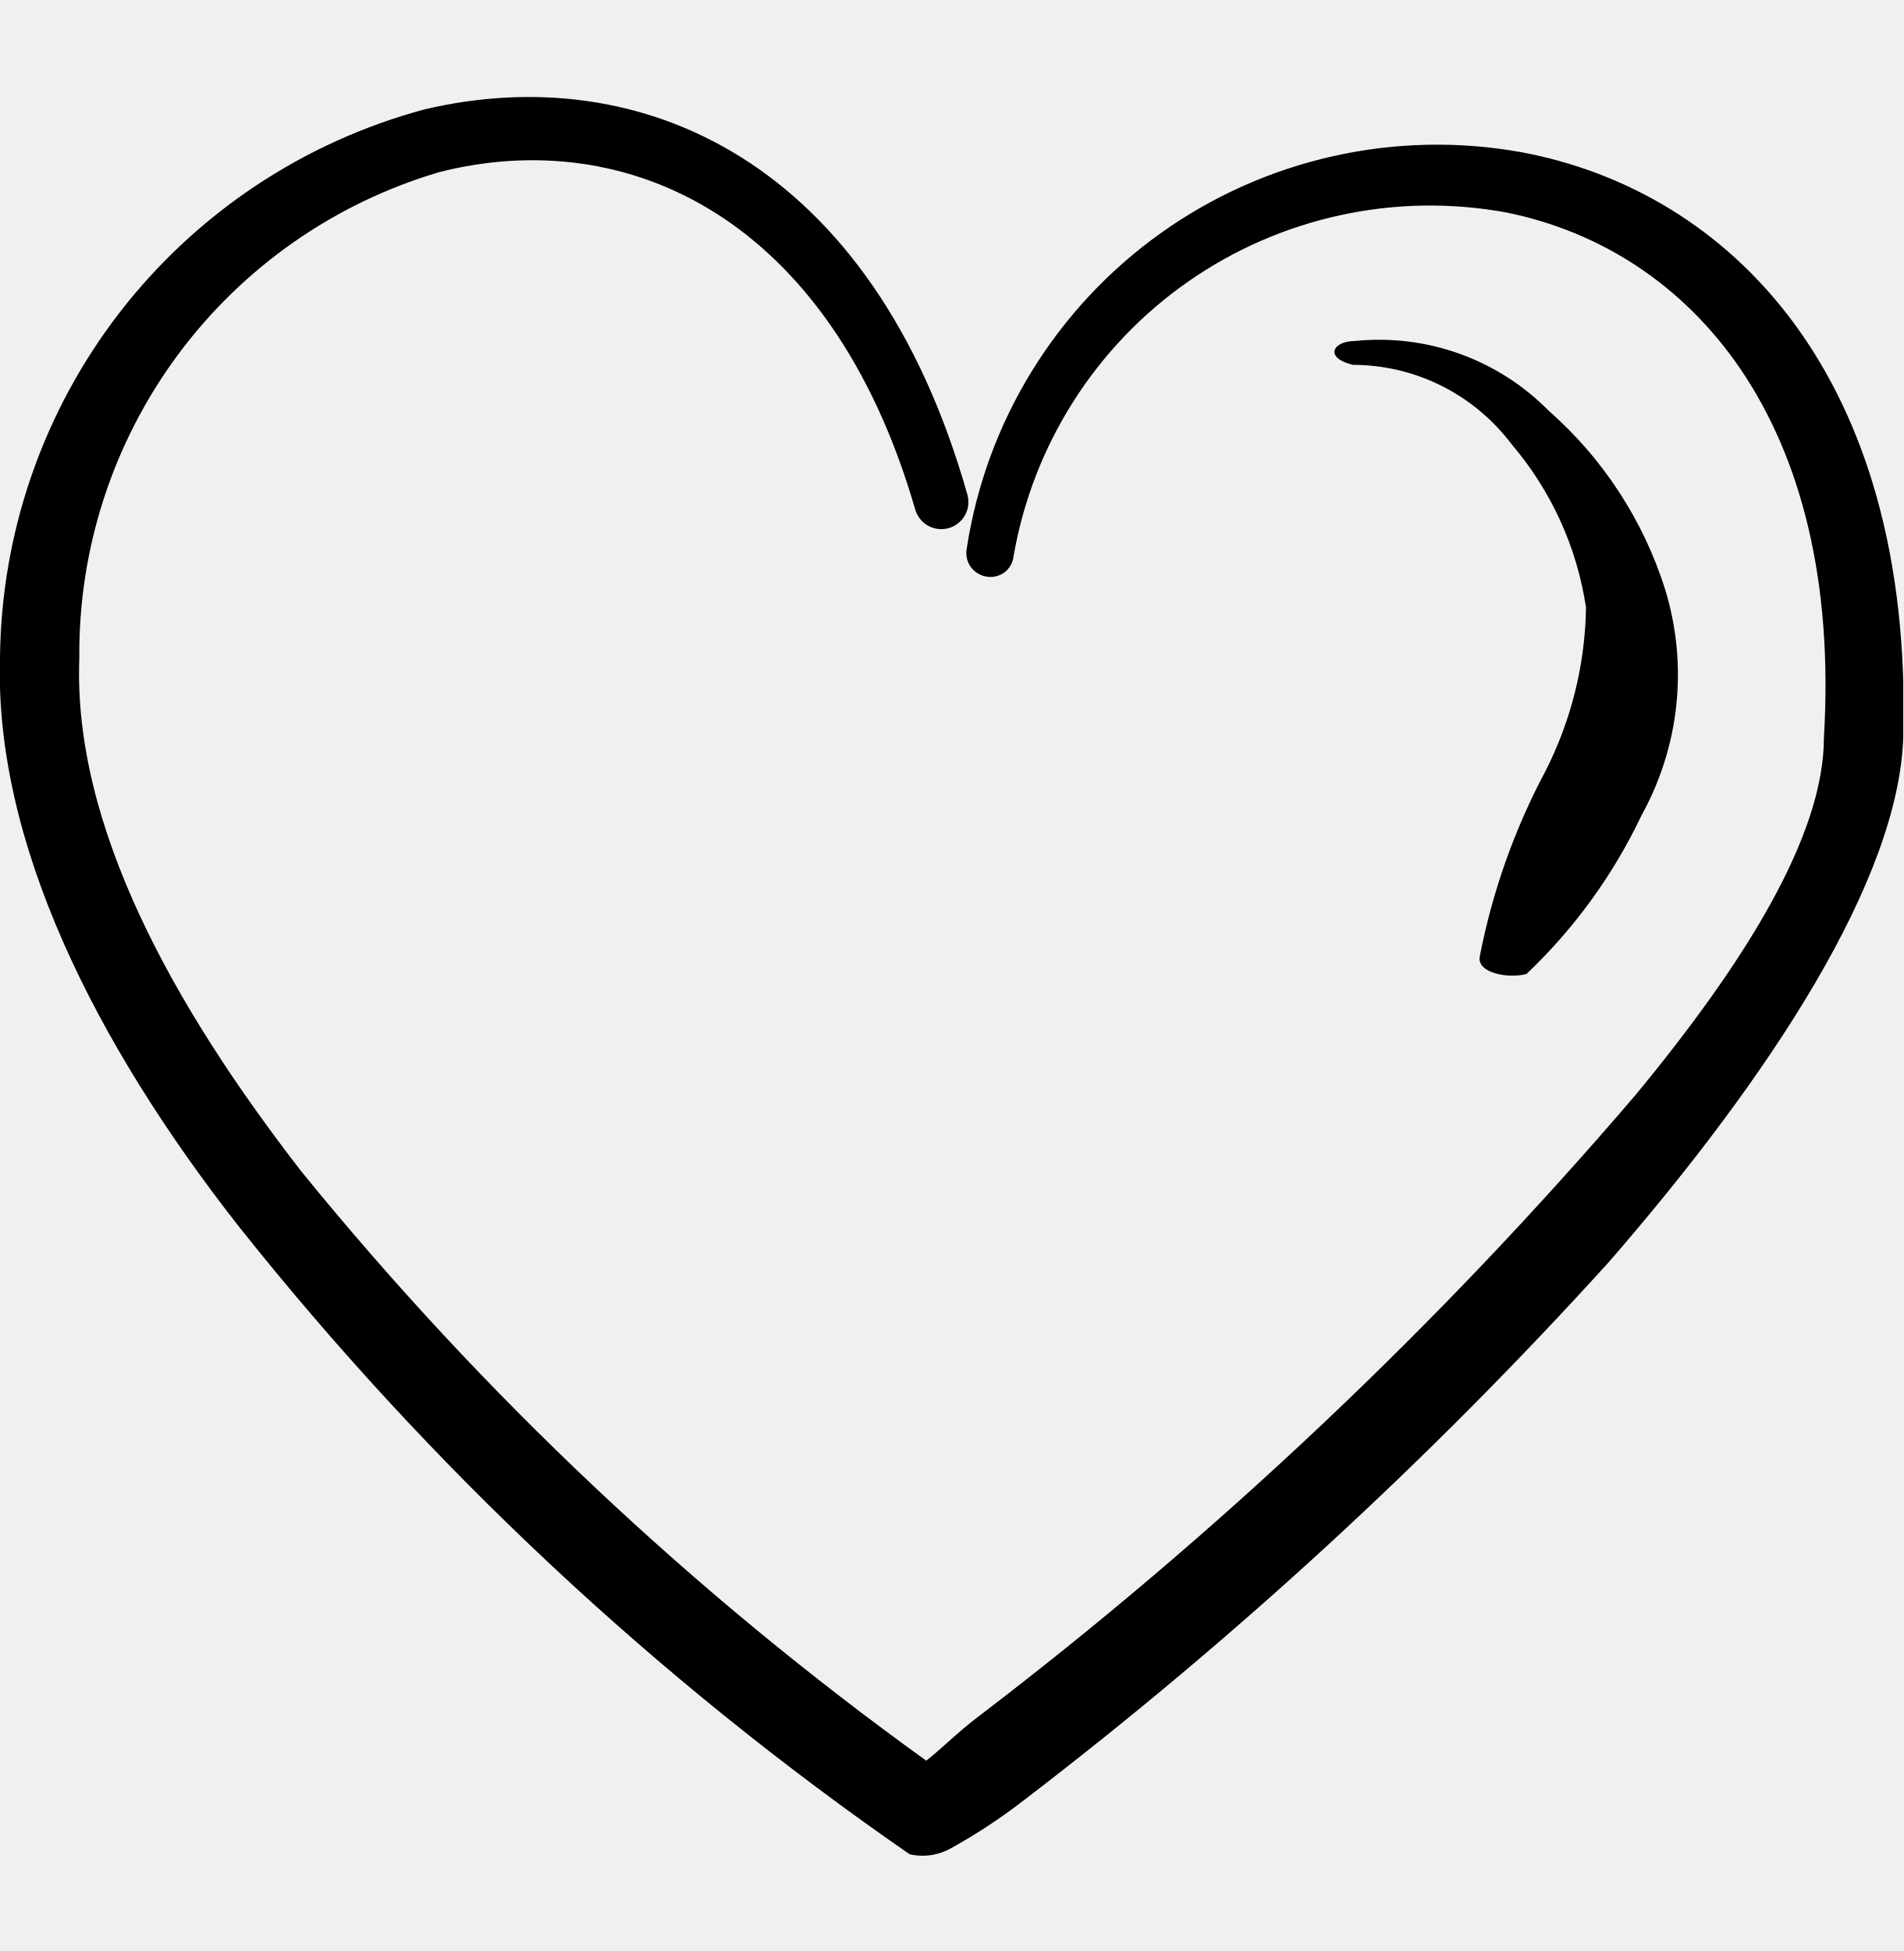
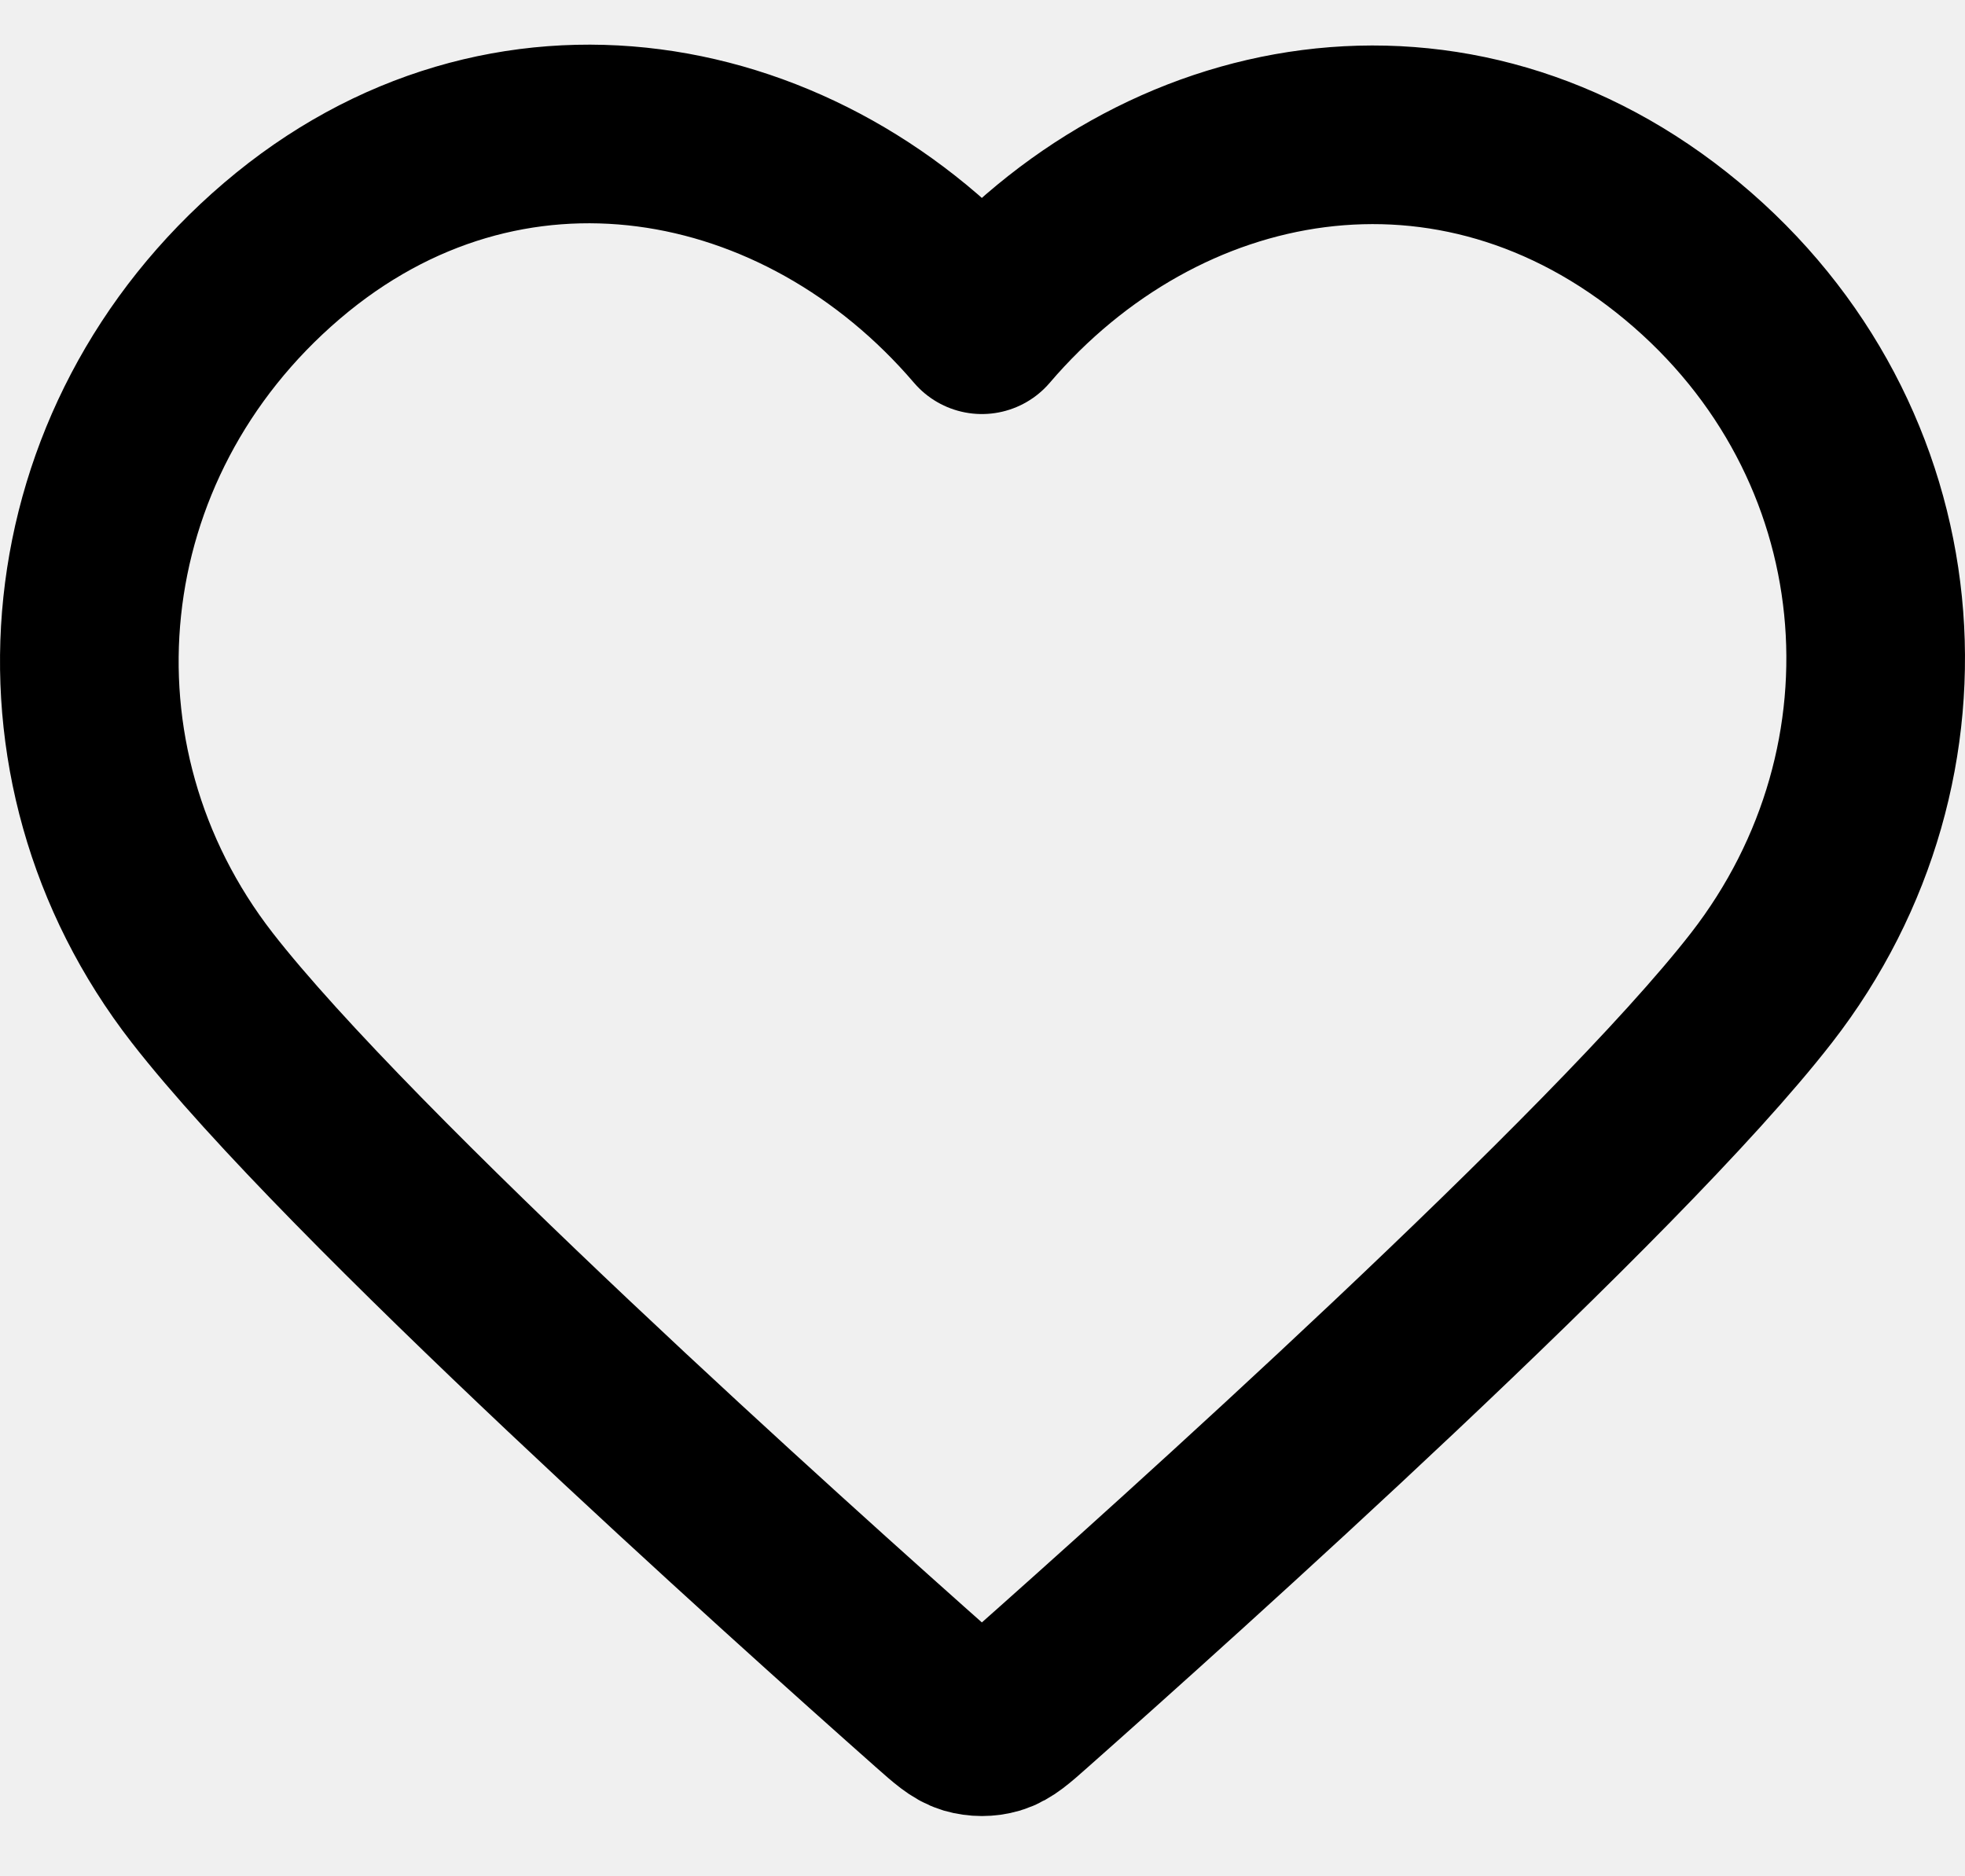
- <svg xmlns="http://www.w3.org/2000/svg" width="40" height="41" viewBox="0 0 40 41" fill="none">
-   <g clip-path="url(#clip0_122_2623)">
-     <path fill-rule="evenodd" clip-rule="evenodd" d="M31.983 3.2C30.668 2.962 29.319 2.99 28.014 3.283C26.71 3.575 25.478 4.126 24.39 4.903C23.302 5.68 22.382 6.667 21.682 7.806C20.982 8.944 20.518 10.212 20.317 11.533C20.305 11.599 20.306 11.667 20.321 11.732C20.335 11.797 20.363 11.859 20.402 11.913C20.441 11.967 20.49 12.013 20.547 12.048C20.604 12.083 20.667 12.107 20.733 12.117C20.798 12.129 20.865 12.127 20.929 12.112C20.993 12.097 21.053 12.07 21.107 12.031C21.16 11.992 21.204 11.942 21.237 11.885C21.271 11.828 21.292 11.765 21.3 11.7C21.499 10.541 21.926 9.433 22.556 8.441C23.187 7.448 24.008 6.59 24.972 5.917C25.936 5.245 27.025 4.77 28.174 4.521C29.323 4.272 30.51 4.253 31.667 4.467C35.517 5.25 38.733 8.833 38.333 15.5C38.333 17.567 36.667 20.233 34.383 23C30.248 27.838 25.611 32.224 20.55 36.083C20.15 36.383 19.75 36.783 19.467 37C14.561 33.47 10.145 29.306 6.333 24.617C3.633 21.133 1.533 17.35 1.667 13.833C1.645 11.539 2.373 9.301 3.738 7.457C5.104 5.614 7.033 4.265 9.233 3.617C13.167 2.617 17.45 4.55 19.233 10.7C19.273 10.846 19.369 10.97 19.5 11.045C19.632 11.12 19.787 11.14 19.933 11.1C20.079 11.06 20.203 10.964 20.278 10.833C20.353 10.702 20.373 10.546 20.333 10.4C18.333 3.333 13.433 1.233 8.917 2.3C6.375 2.984 4.127 4.483 2.516 6.565C0.906 8.648 0.022 11.201 -4.34313e-05 13.833C-0.117 17.7 2 21.917 5 25.75C9.03 30.825 13.787 35.279 19.117 38.967C19.417 39.036 19.733 38.988 20 38.833C20.53 38.539 21.037 38.205 21.517 37.833C25.951 34.441 30.068 30.654 33.817 26.517C37.233 22.583 39.9 18.483 40 15.5C40.217 7.867 36.333 4.017 31.983 3.2Z" fill="black" />
-     <path d="M28.467 7.167C29.214 7.089 29.969 7.18 30.676 7.434C31.383 7.688 32.023 8.098 32.55 8.633C33.696 9.641 34.544 10.944 35 12.4C35.238 13.182 35.317 14.004 35.231 14.817C35.145 15.631 34.896 16.418 34.5 17.133C33.907 18.384 33.087 19.514 32.083 20.467C31.75 20.567 31.033 20.467 31.1 20.1C31.364 18.738 31.83 17.424 32.483 16.2C33.024 15.135 33.315 13.961 33.333 12.767C33.143 11.498 32.6 10.309 31.767 9.333C31.378 8.817 30.874 8.397 30.296 8.108C29.718 7.819 29.08 7.668 28.433 7.667C27.817 7.517 28.017 7.167 28.467 7.167Z" fill="black" />
-   </g>
-   <defs>
-     <clipPath id="clip0_122_2623">
-       <rect width="40" height="40" fill="white" transform="translate(0 0.5)" />
-     </clipPath>
-   </defs>
+ <svg xmlns="http://www.w3.org/2000/svg" width="22" height="21" viewBox="0 0 22 21" fill="none">
+   <path fill-rule="evenodd" clip-rule="evenodd" d="M10.993 3.636C8.994 1.298 5.66 0.67 3.155 2.81C0.65 4.95 0.297 8.529 2.264 11.06C3.9 13.165 8.85 17.604 10.472 19.041C10.654 19.202 10.744 19.282 10.85 19.314C10.943 19.341 11.044 19.341 11.136 19.314C11.242 19.282 11.333 19.202 11.514 19.041C13.136 17.604 18.087 13.165 19.722 11.06C21.689 8.529 21.38 4.928 18.832 2.81C16.284 0.692 12.992 1.298 10.993 3.636Z" stroke="black" stroke-width="2" stroke-linecap="round" stroke-linejoin="round" />
</svg>
